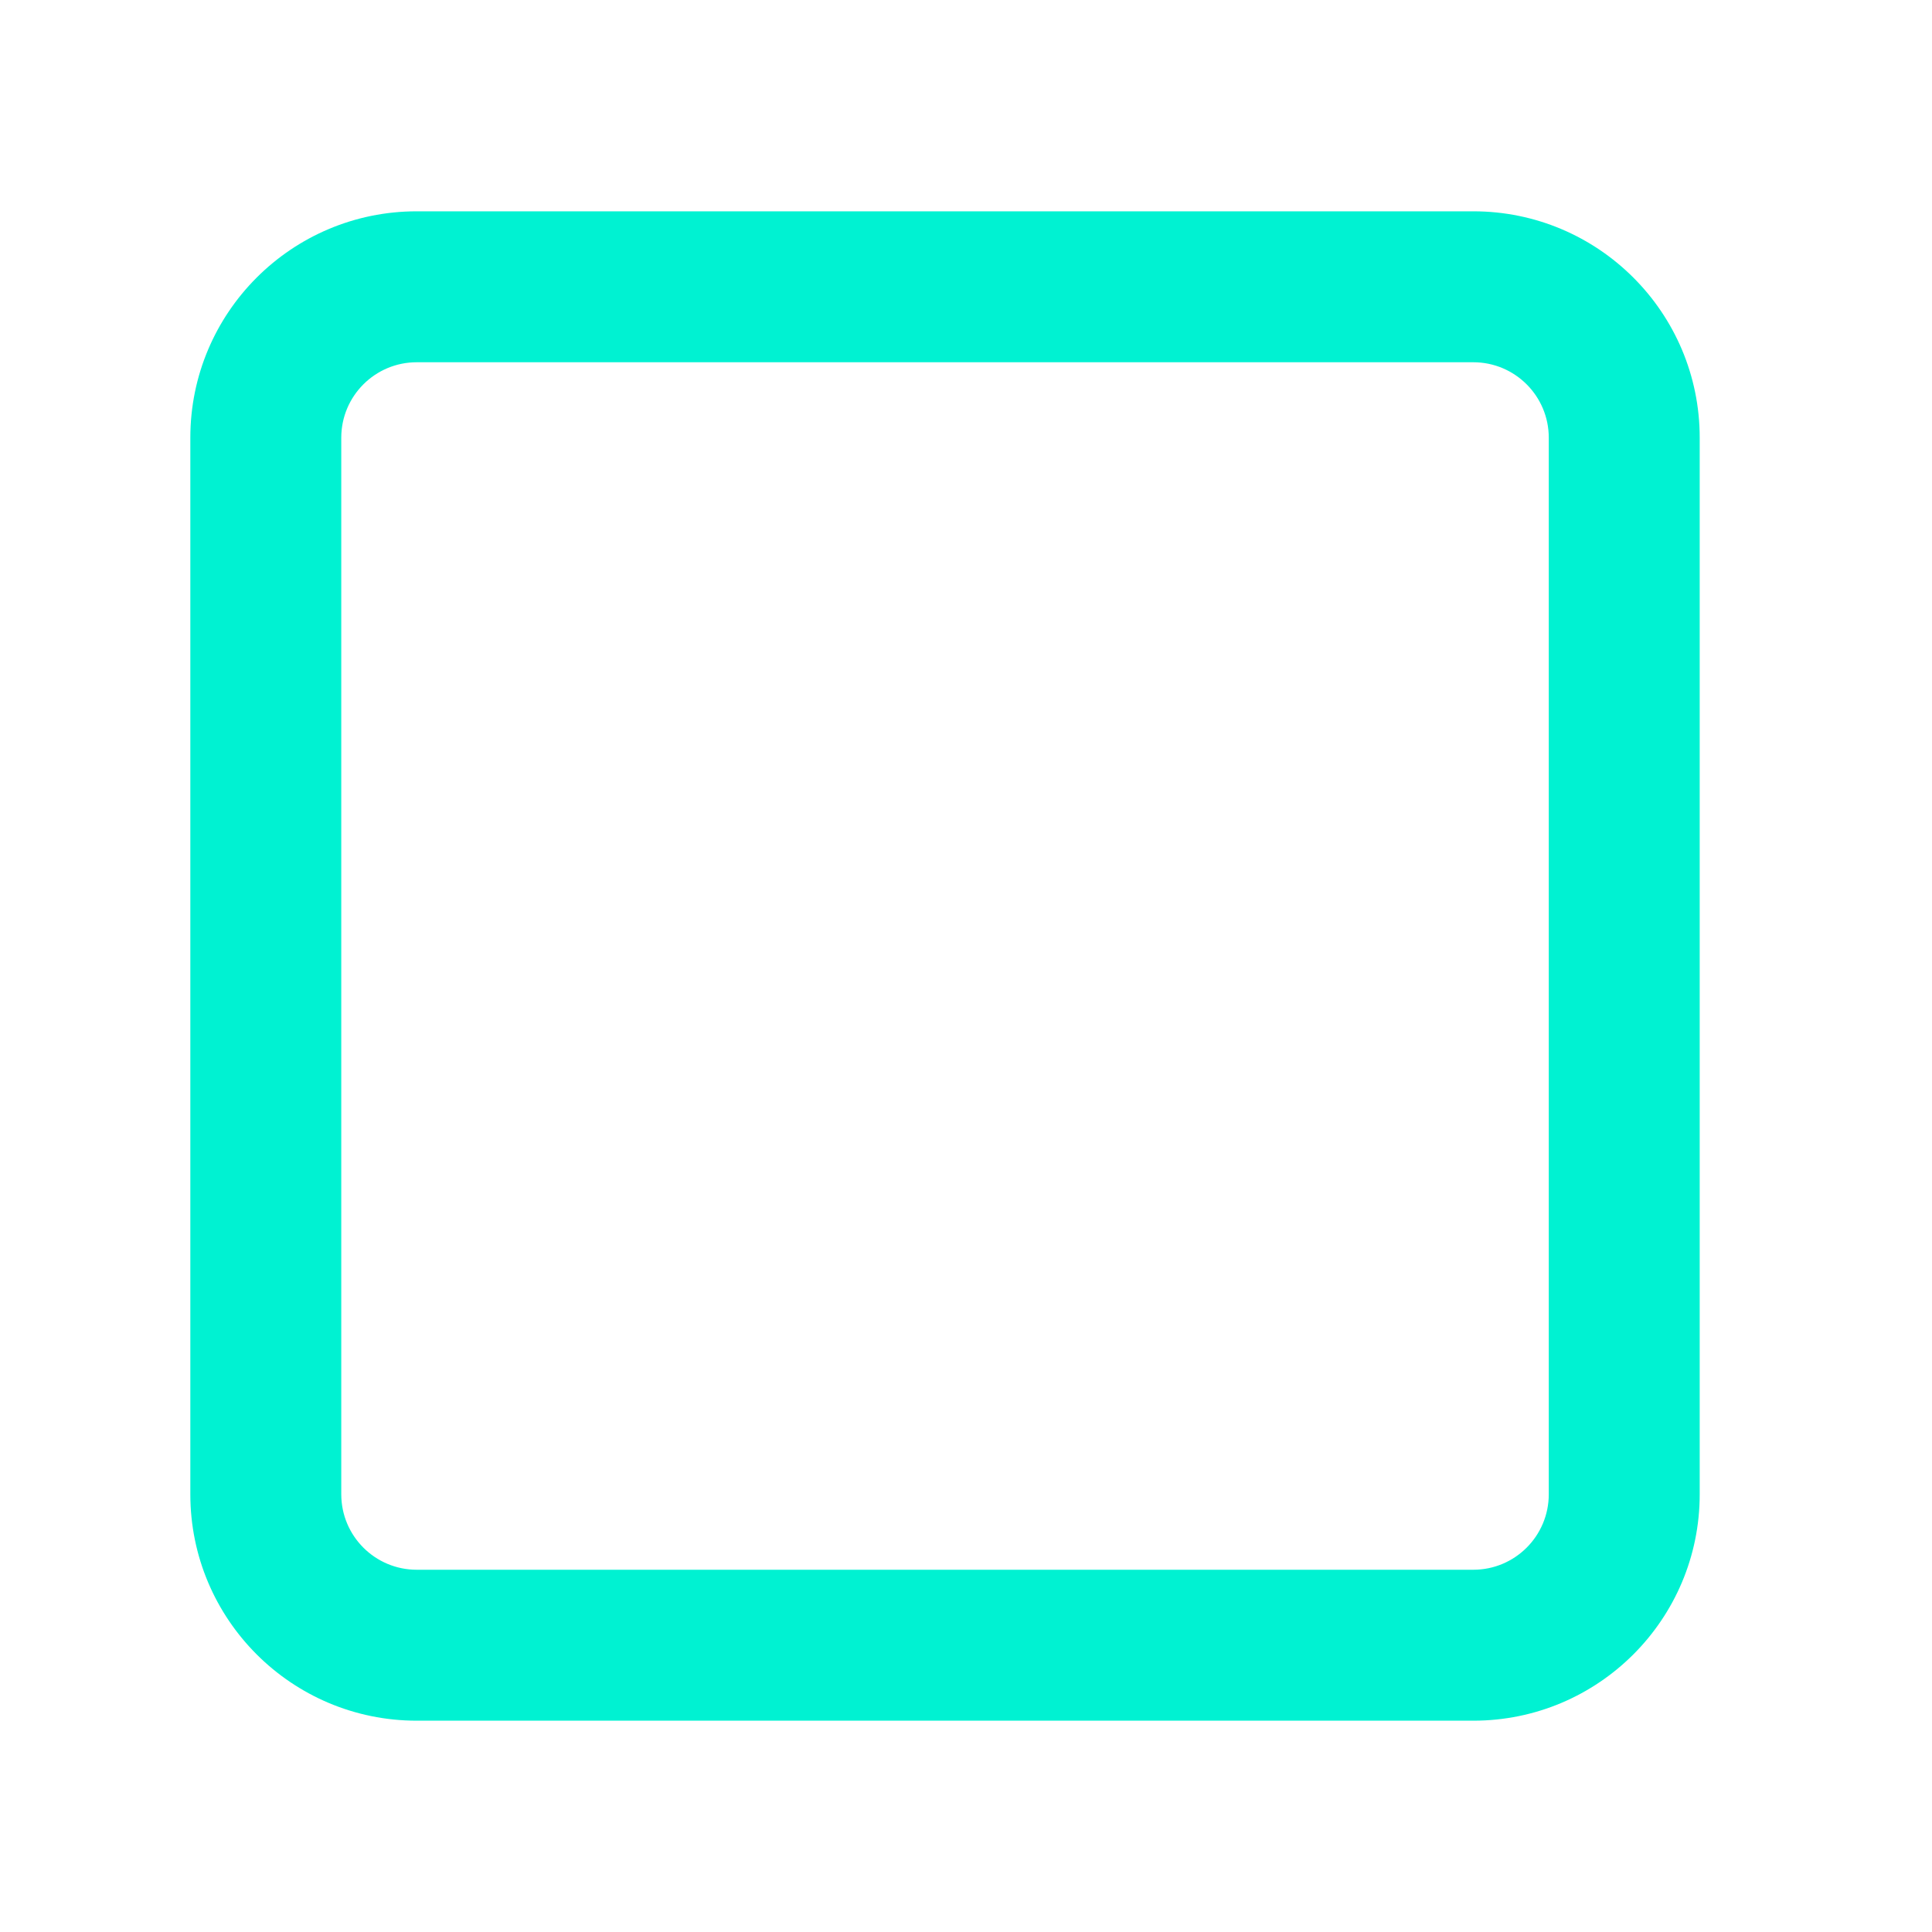
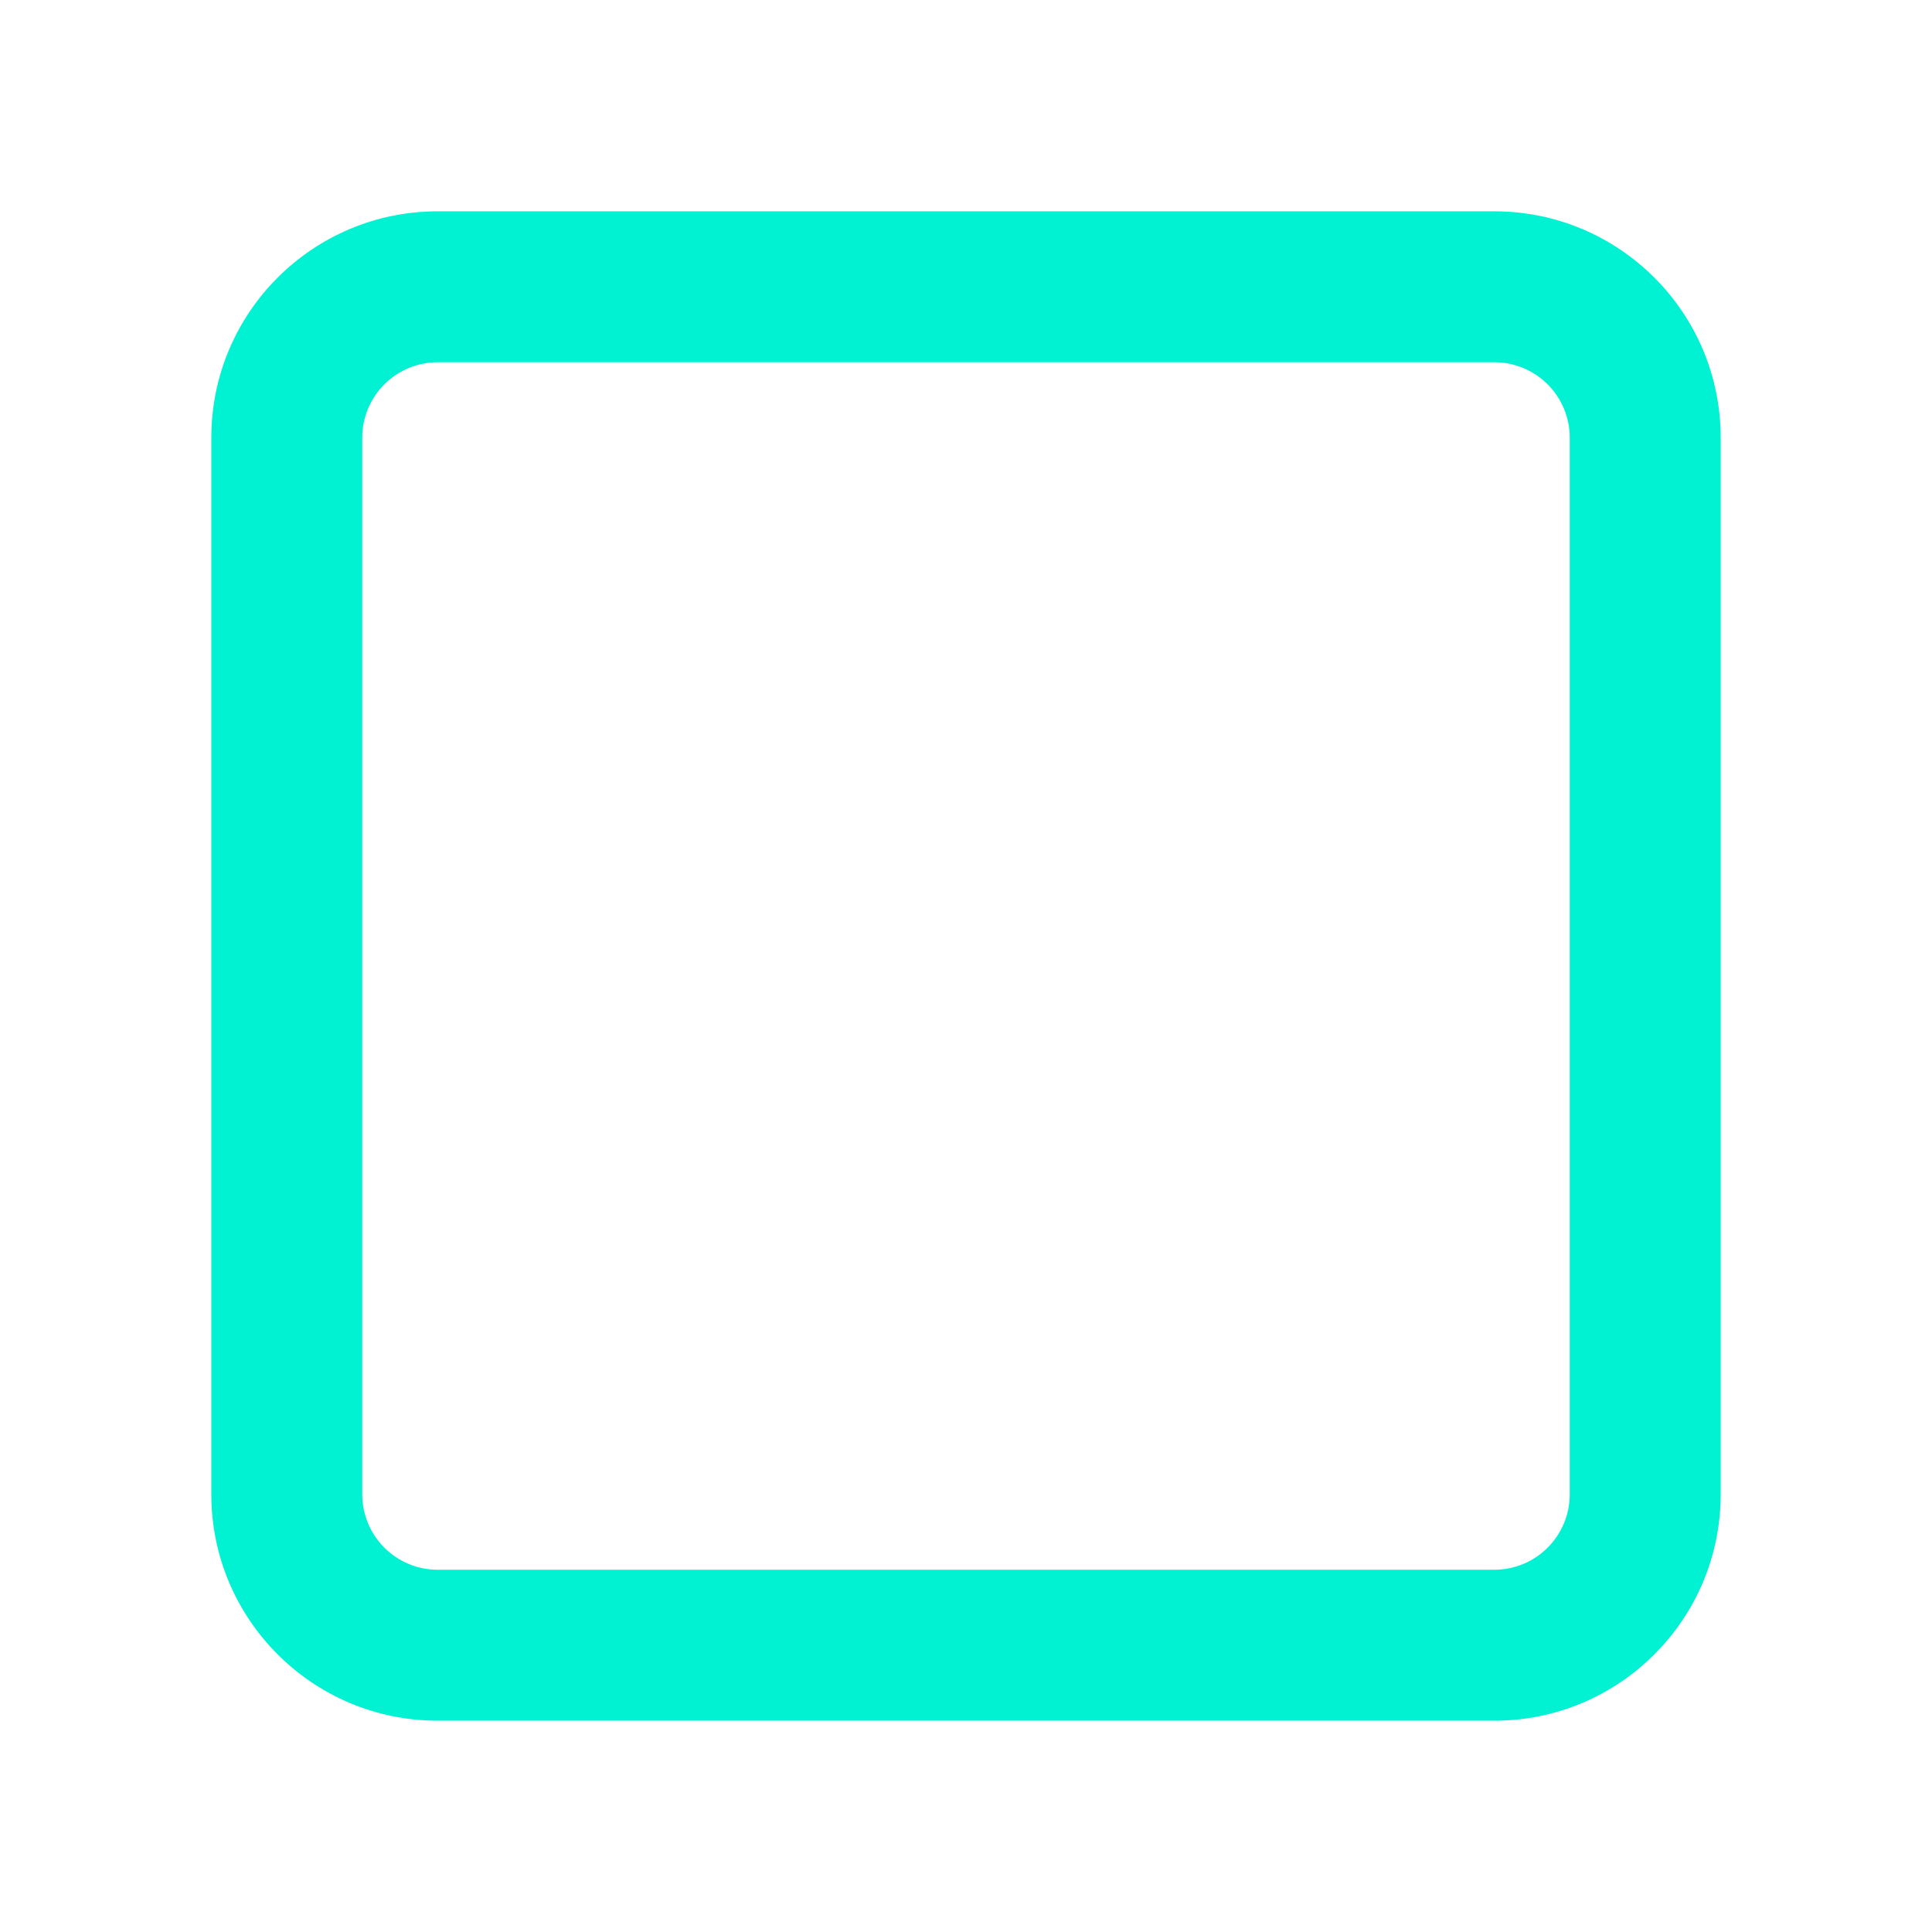
<svg xmlns="http://www.w3.org/2000/svg" id="Layer_1" data-name="Layer 1" viewBox="0 0 256 256">
  <defs>
    <style>.cls-1{fill:#00f2d2;}</style>
  </defs>
-   <path class="cls-1" d="M195.22,48a10,10,0,0,1,10,10V198a10,10,0,0,1-10,10h-140a10,10,0,0,1-10-10V58a10,10,0,0,1,10-10h140m0-20h-140a30,30,0,0,0-30,30V198a30,30,0,0,0,30,30h140a30,30,0,0,0,30-30V58a30,30,0,0,0-30-30Z" />
+   <path class="cls-1" d="M198,48a10,10,0,0,1,10,10V198a10,10,0,0,1-10,10H58a10,10,0,0,1-10-10V58A10,10,0,0,1,58,48H198m0-20H58A30,30,0,0,0,28,58V198a30,30,0,0,0,30,30H198a30,30,0,0,0,30-30V58a30,30,0,0,0-30-30Z" />
</svg>
